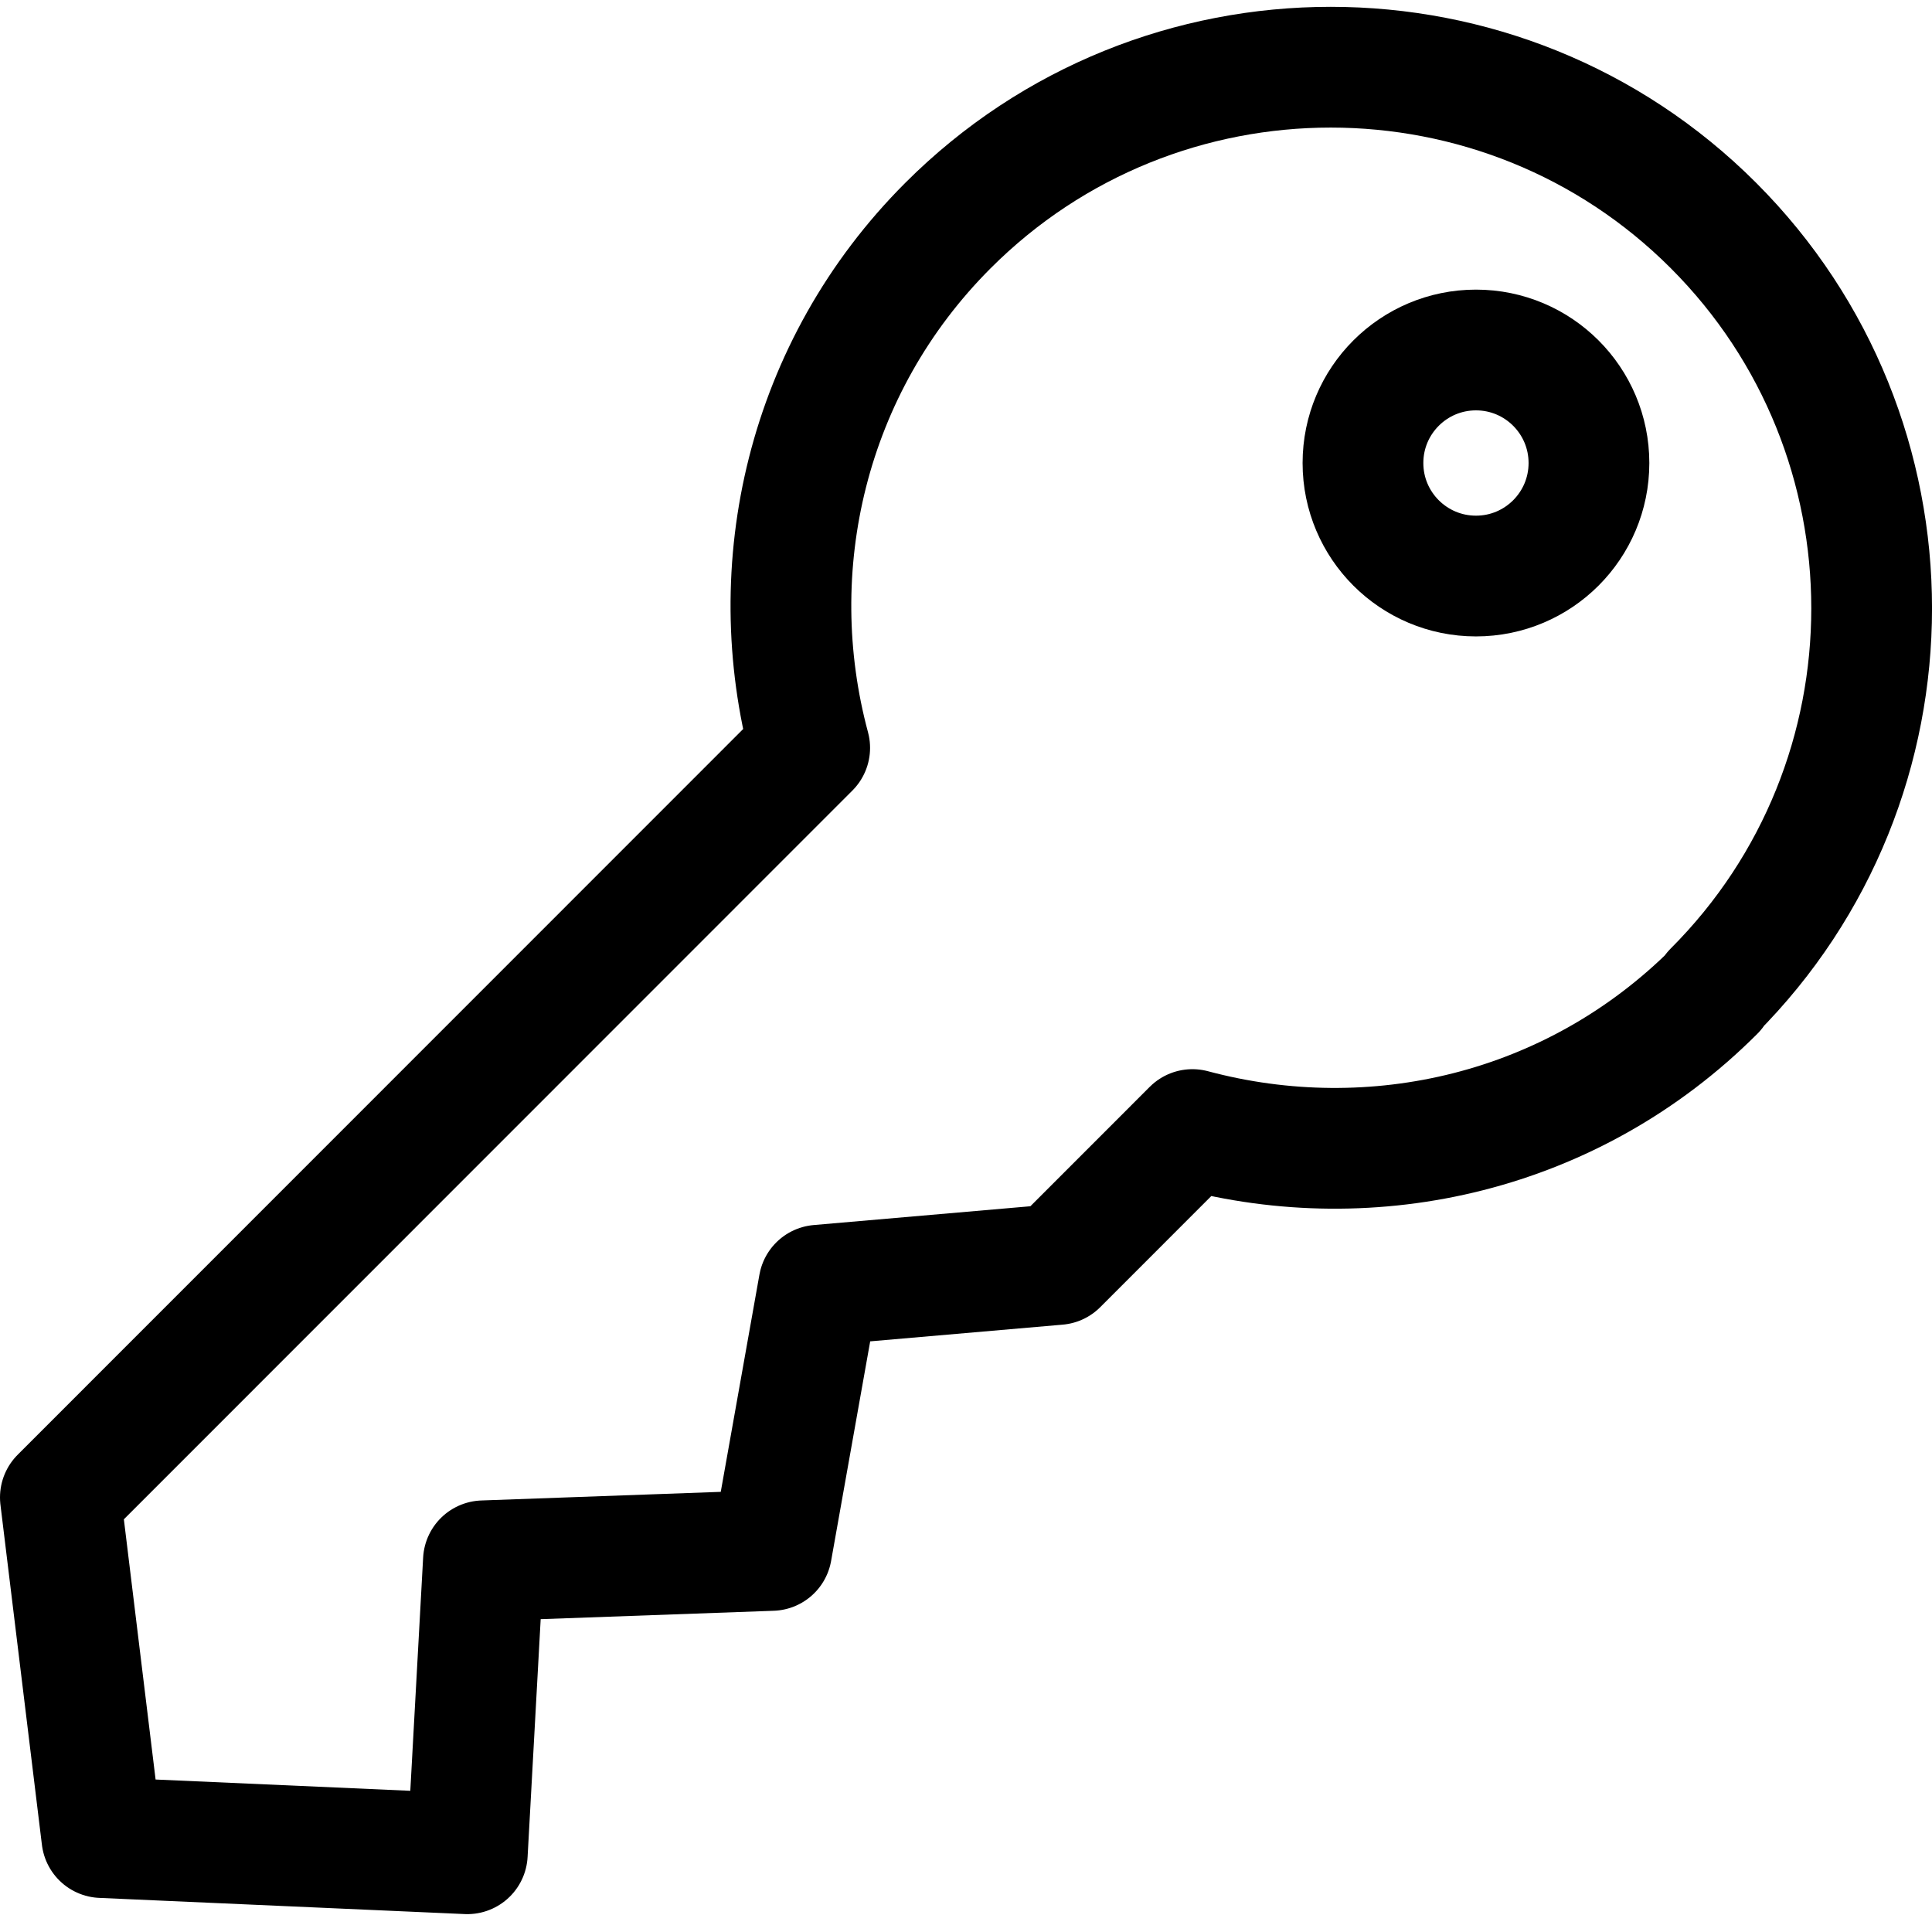
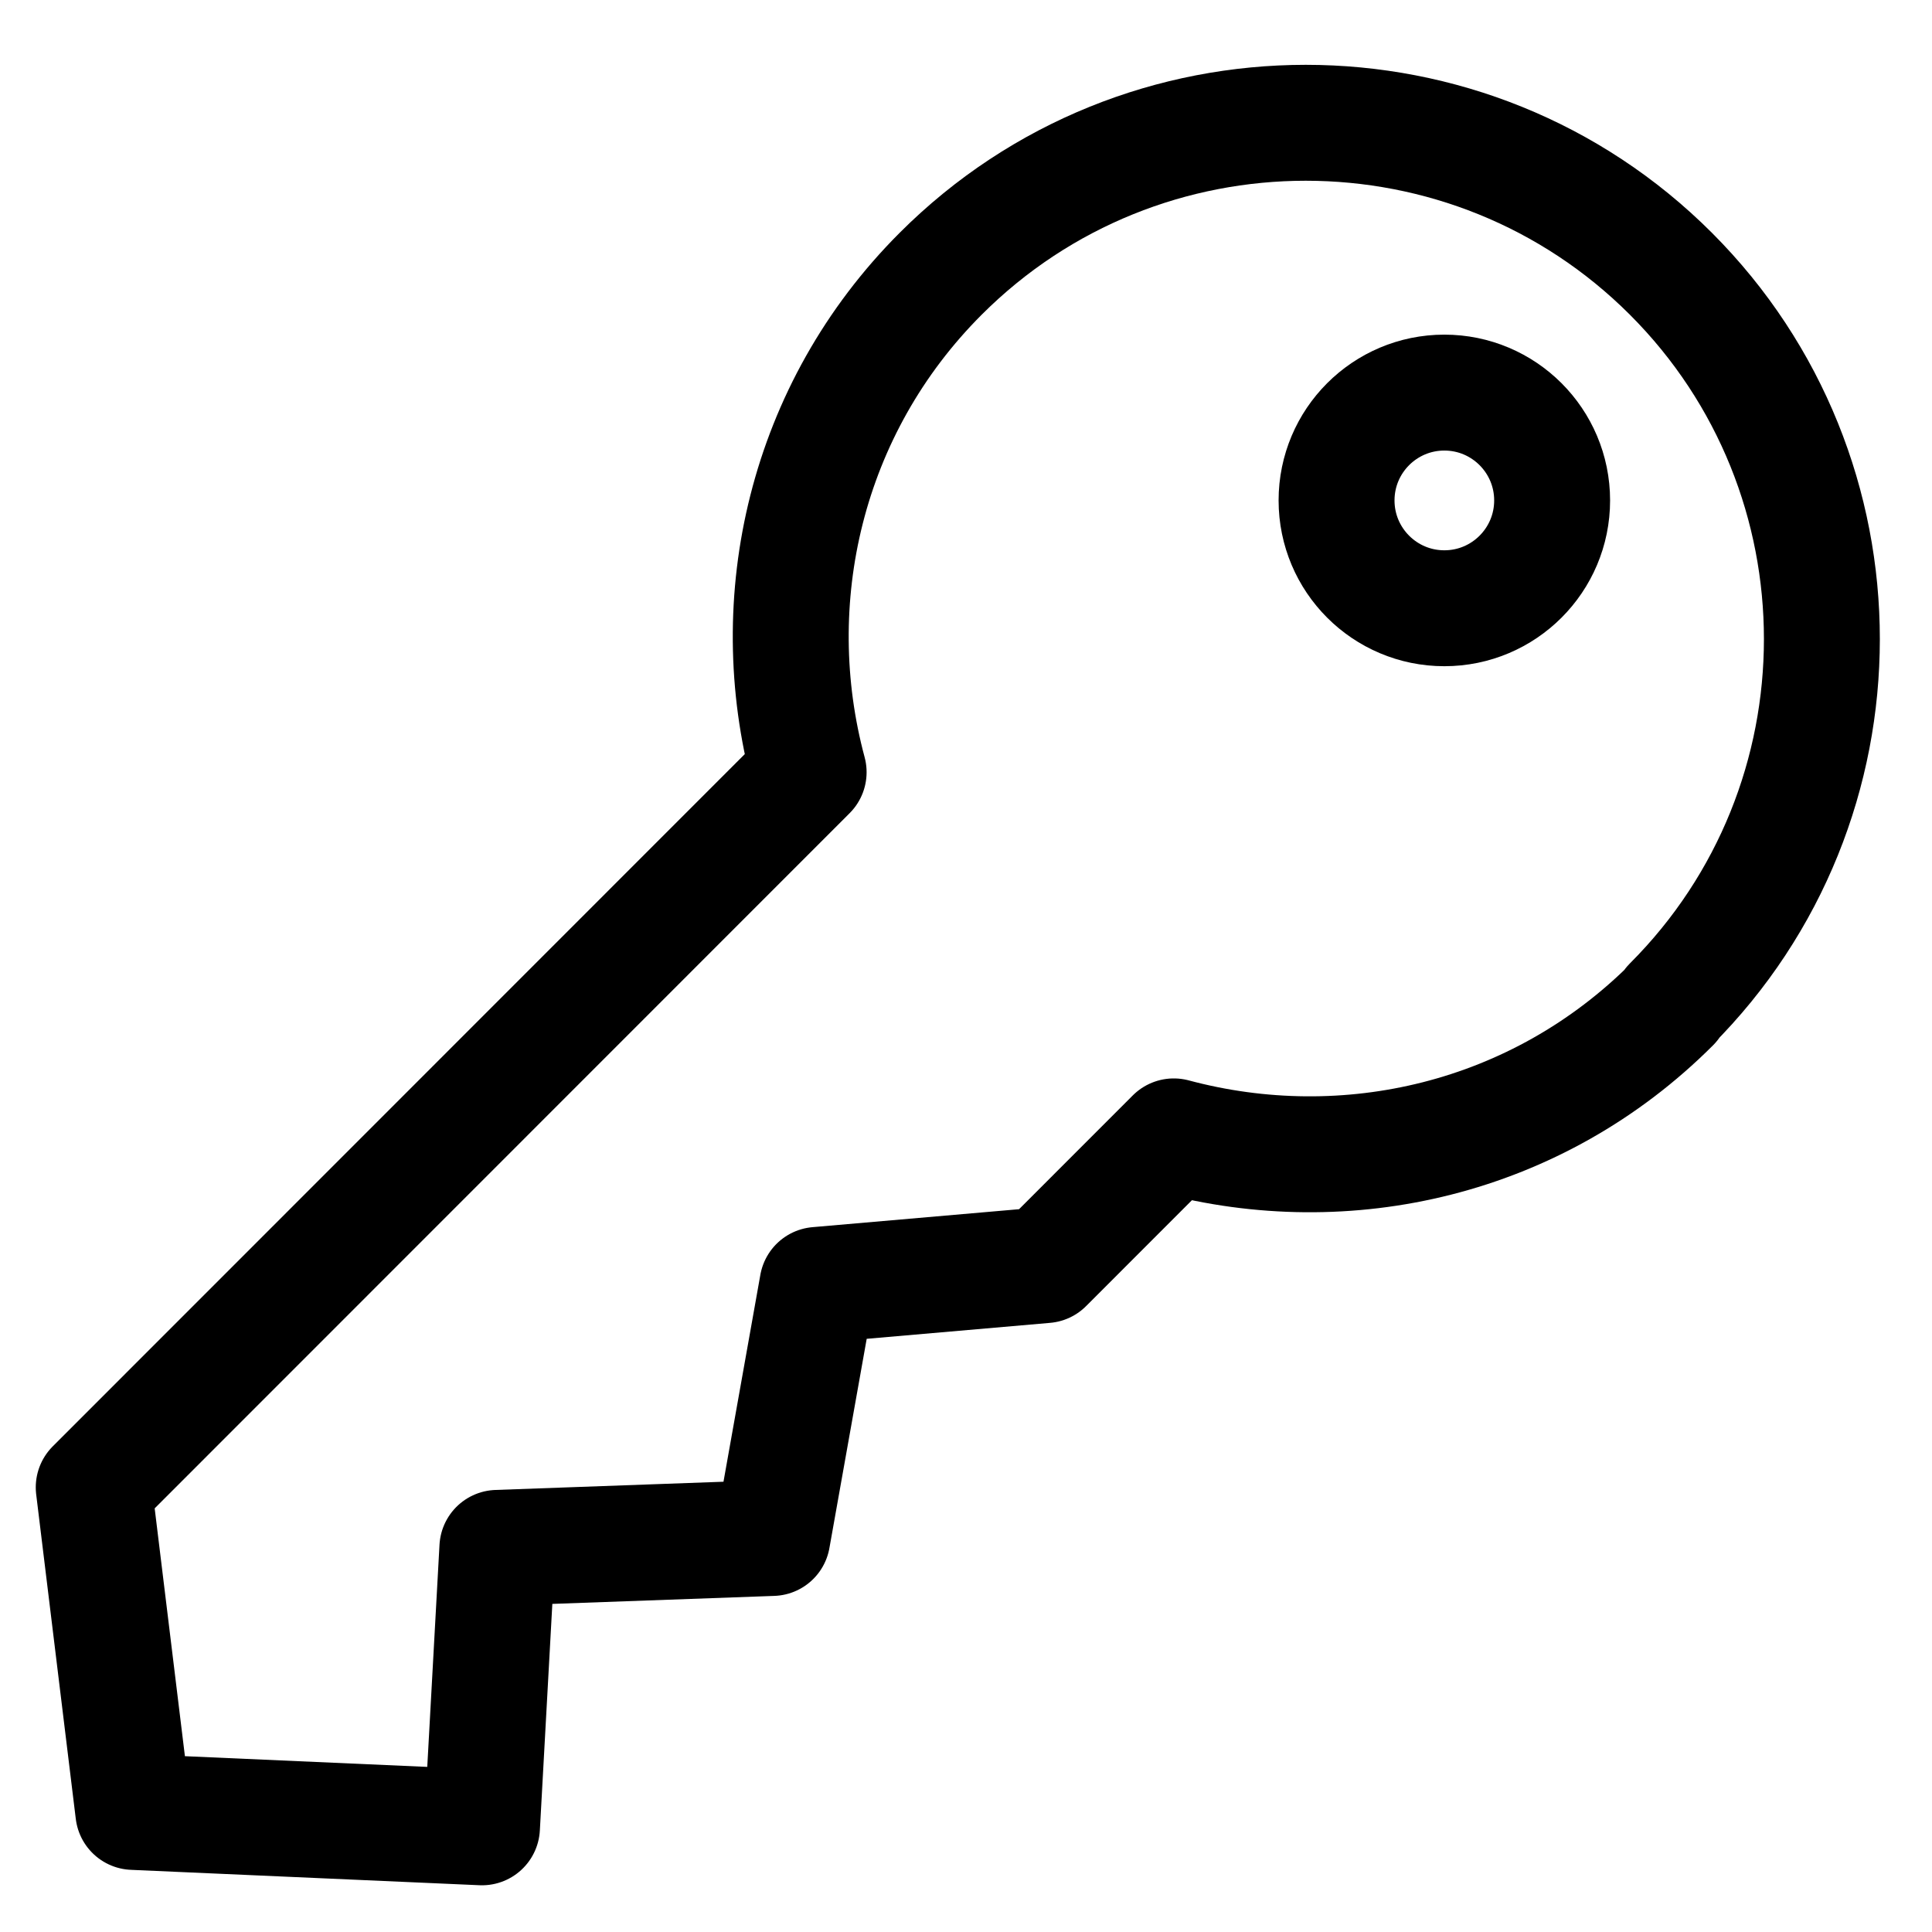
- <svg xmlns="http://www.w3.org/2000/svg" viewBox="0 0 32 32" fill="none">
-   <path stroke="currentColor" stroke-width="2" stroke-linecap="round" stroke-linejoin="round" d="M28.38 16.417C31.874 12.922 31.874 7.23 28.38 3.735C24.886 0.239 19.196 0.239 15.702 3.735C13.353 6.084 12.609 9.407 13.411 12.387L1 24.802L1.687 30.436L7.74 30.704L8.007 25.852L12.781 25.68L13.563 21.287L17.516 20.944L19.75 18.709C22.747 19.511 26.05 18.766 28.399 16.417H28.38Z" />
-   <path stroke="currentColor" stroke-width="2" stroke-linecap="round" stroke-linejoin="round" d="M24.447 9.541C25.48 9.541 26.318 8.703 26.318 7.669C26.318 6.635 25.48 5.797 24.447 5.797C23.413 5.797 22.575 6.635 22.575 7.669C22.575 8.703 23.413 9.541 24.447 9.541Z" />
+ <svg xmlns="http://www.w3.org/2000/svg" viewBox="0 0 100 100" fill="none">
+   <path stroke="currentColor" stroke-linecap="round" stroke-linejoin="round" stroke-width="6" d="M86.487 51.985C96.905 41.564 96.905 24.593 86.487 14.171C76.069 3.75 59.104 3.75 48.687 14.171C41.684 21.176 39.464 31.085 41.855 39.969L4.851 76.985L6.901 93.785L24.947 94.582L25.744 80.118L39.976 79.605L42.31 66.507L54.095 65.482L60.755 58.819C69.693 61.211 79.542 58.99 86.544 51.985H86.487Z" />
+   <path stroke="currentColor" stroke-linecap="round" stroke-linejoin="round" stroke-width="6" d="M74.759 31.483C77.84 31.483 80.338 28.984 80.338 25.902C80.338 22.82 77.84 20.321 74.759 20.321C71.678 20.321 69.18 22.82 69.18 25.902C69.18 28.984 71.678 31.483 74.759 31.483Z" />
</svg>
